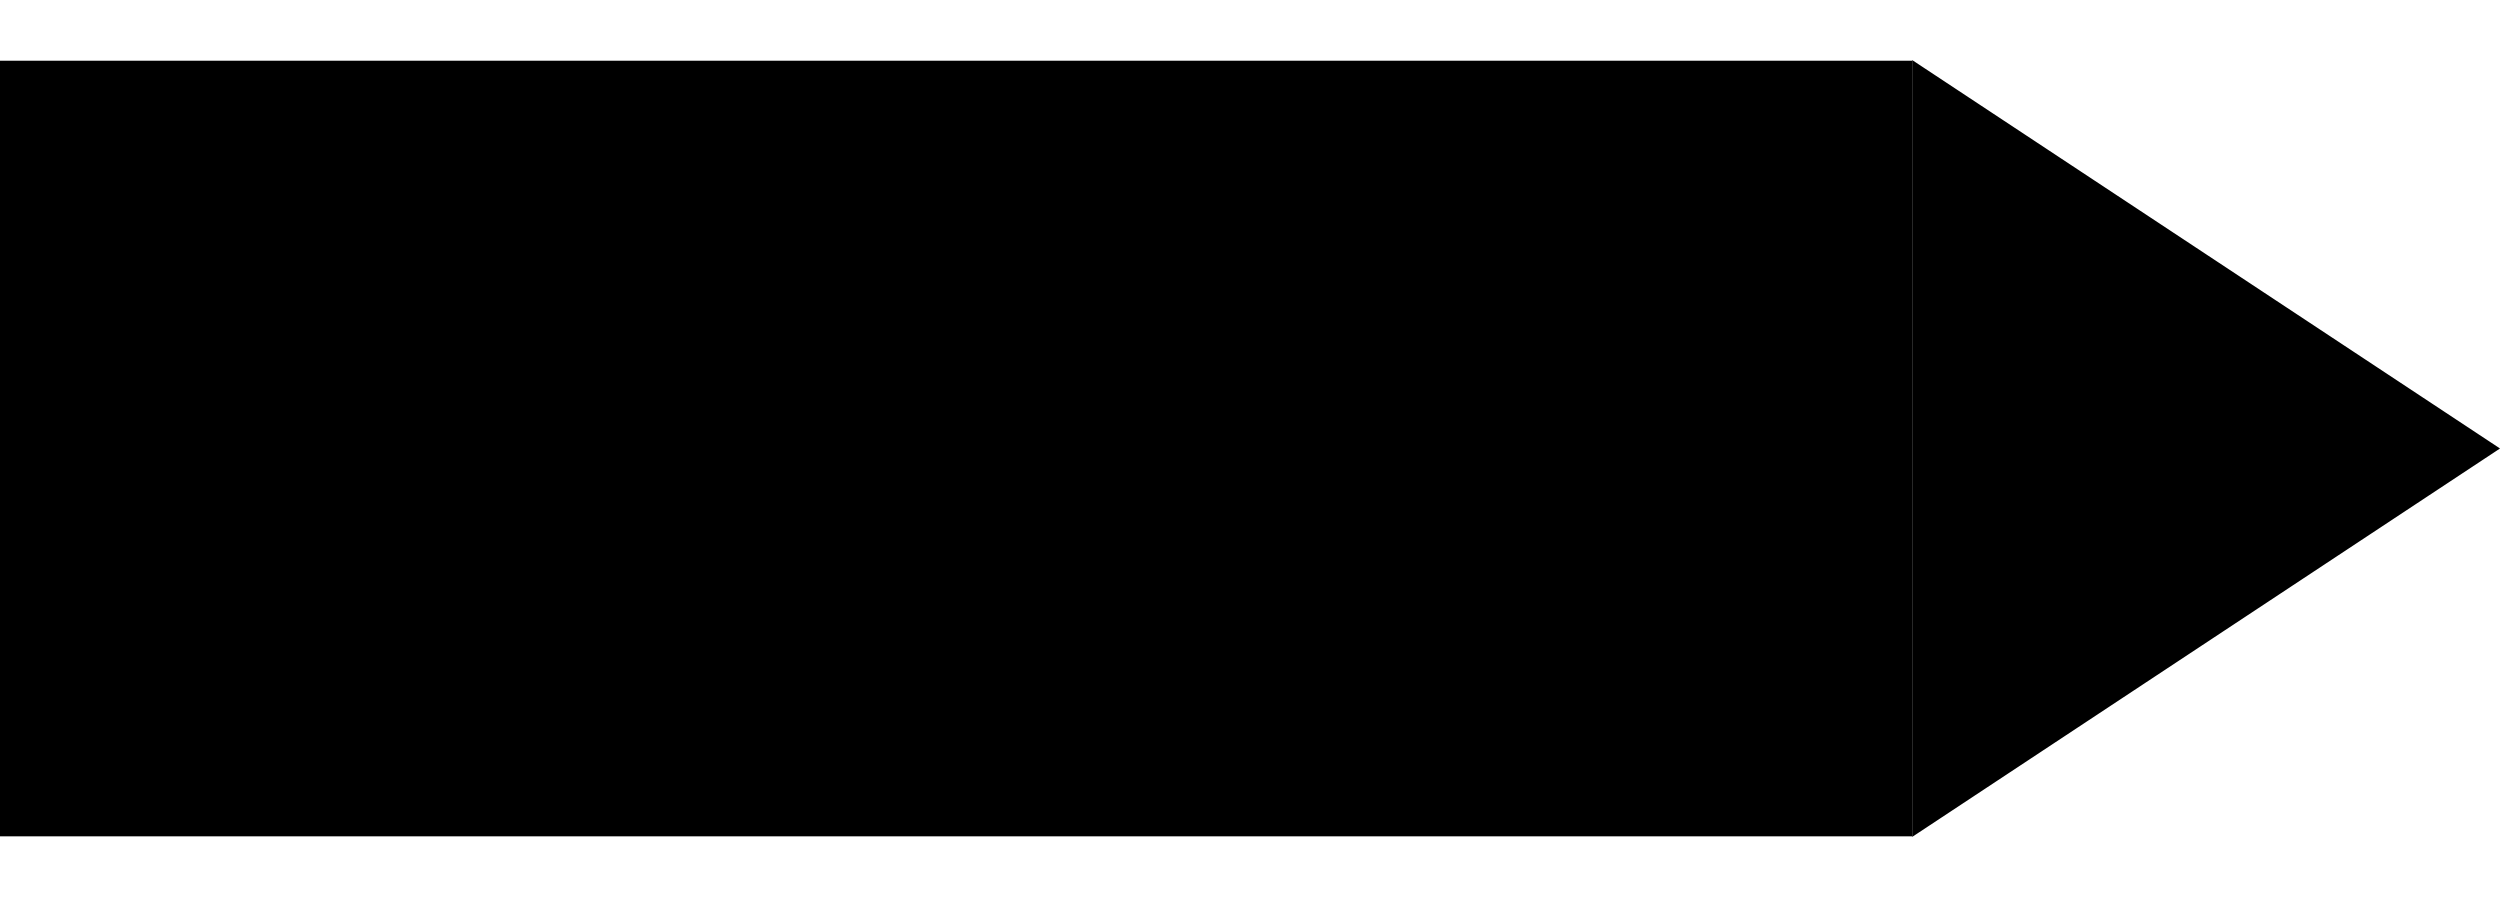
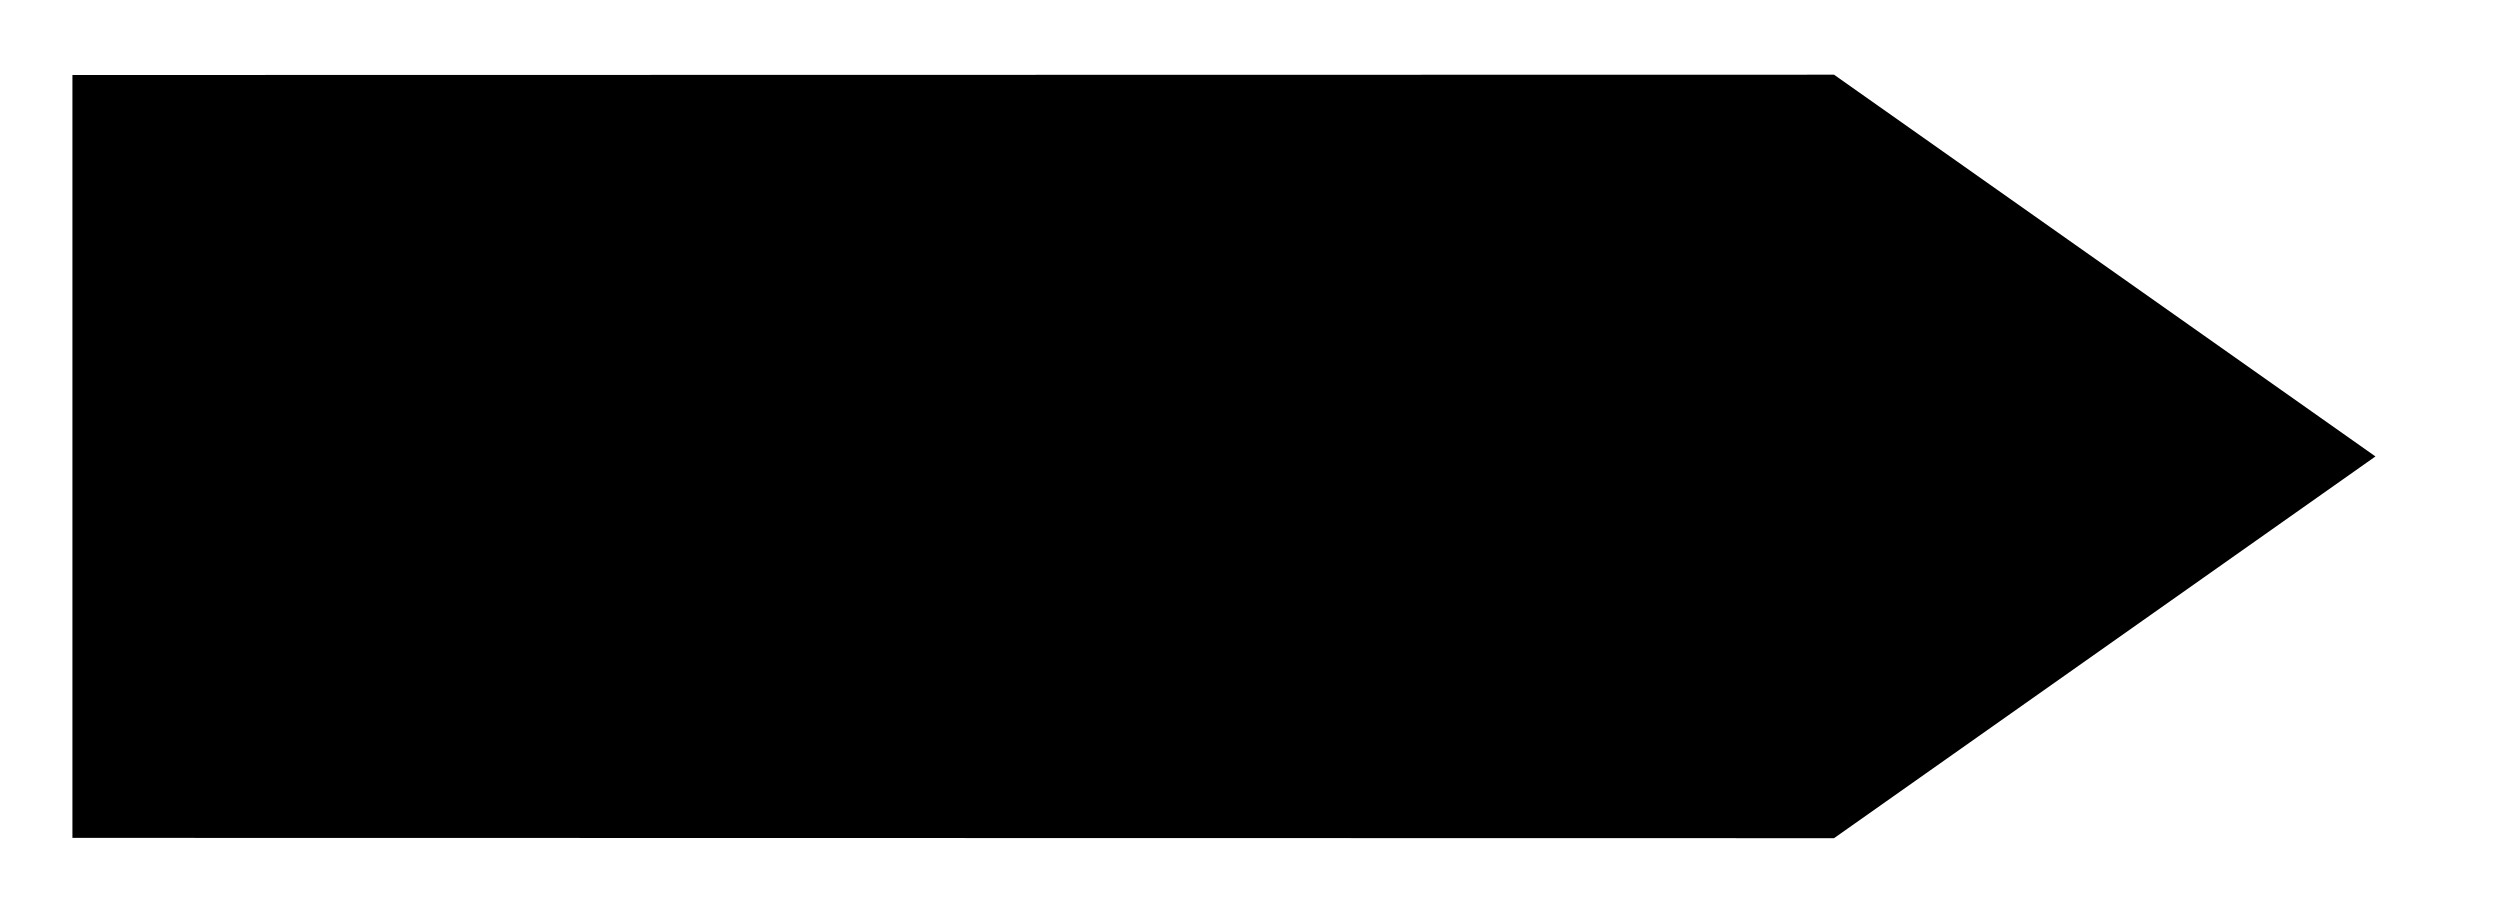
<svg xmlns="http://www.w3.org/2000/svg" width="33" height="12" viewBox="0 0 33 12" fill="black">
-   <path d="M33 5.92L25.241 11.047L25.241 0.793L33 5.92Z" />
-   <rect x="25.241" y="0.802" width="10.238" height="25.241" transform="rotate(90 25.2412 0.801758)" />
+   <path stroke="none" d="M 0.956,11.06 V 0.99 l 23.253,-0.004 7.147,5.039 -7.147,5.039 z" />
+   <path fill="none" stroke-width="2" style="filter: brightness(66%)" d="M 0.956,11.06 V 0.99 l 23.253,-0.004 7.147,5.039 -7.147,5.039 z" />
</svg>
